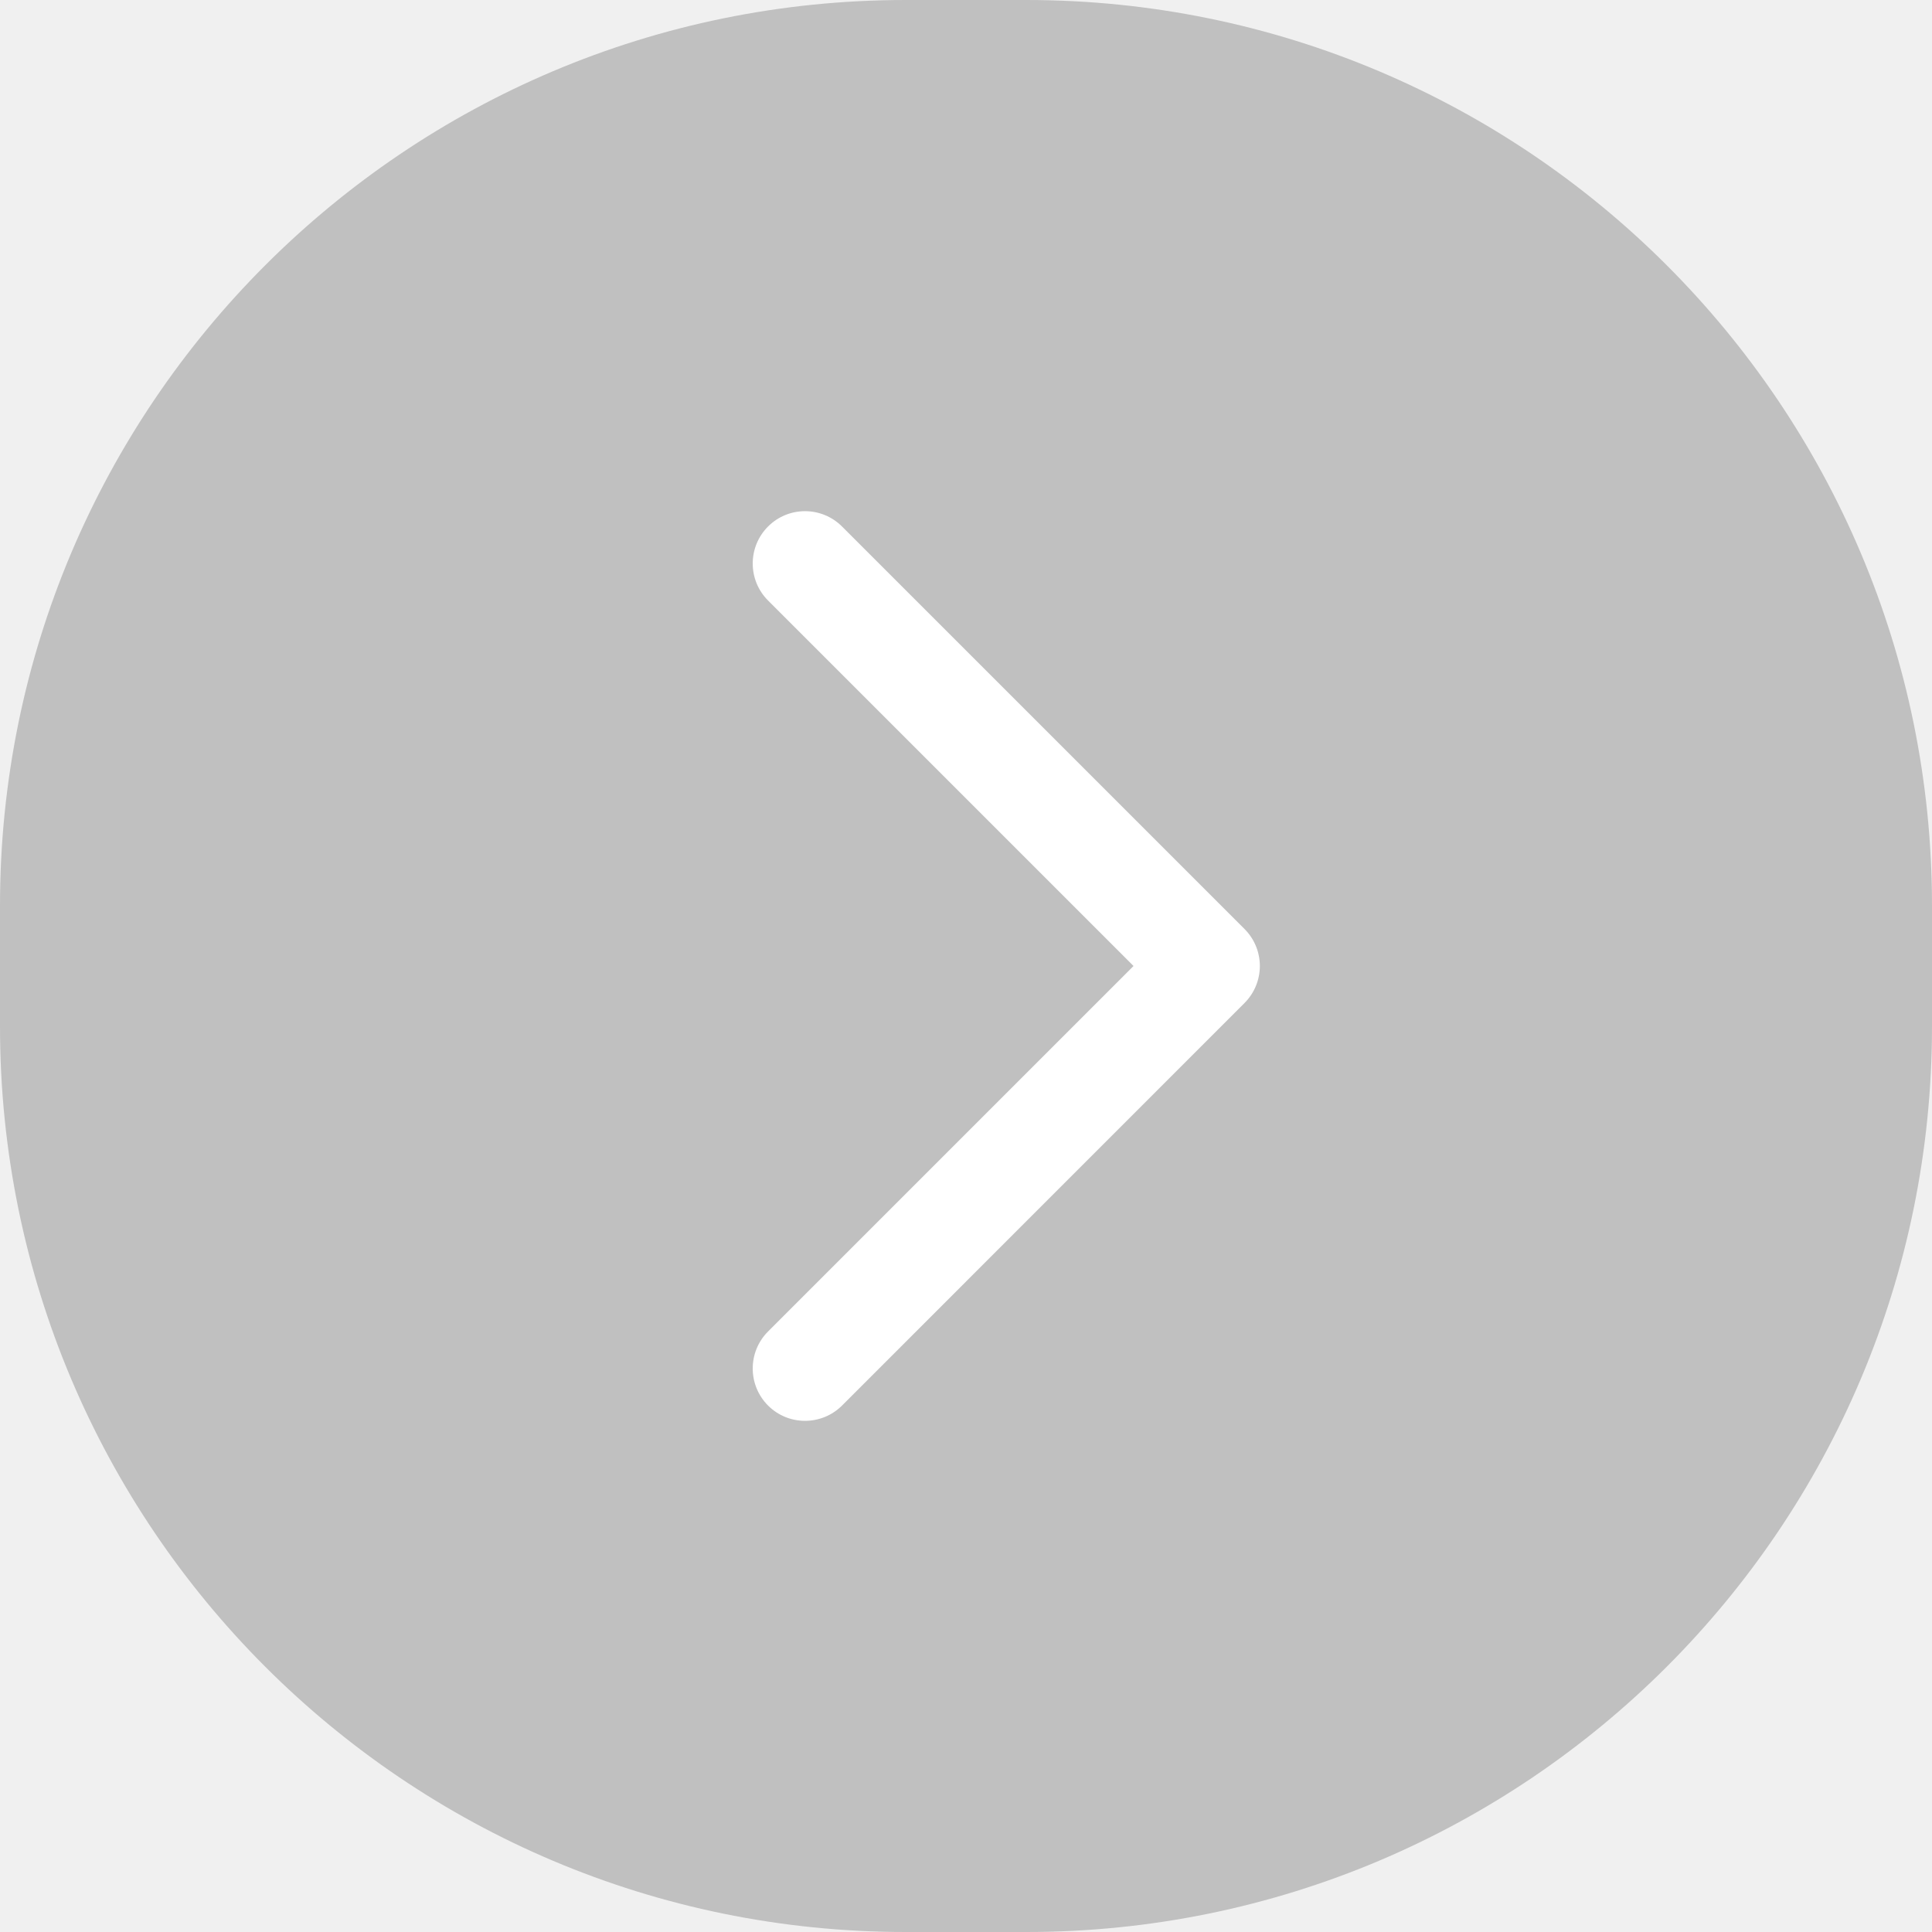
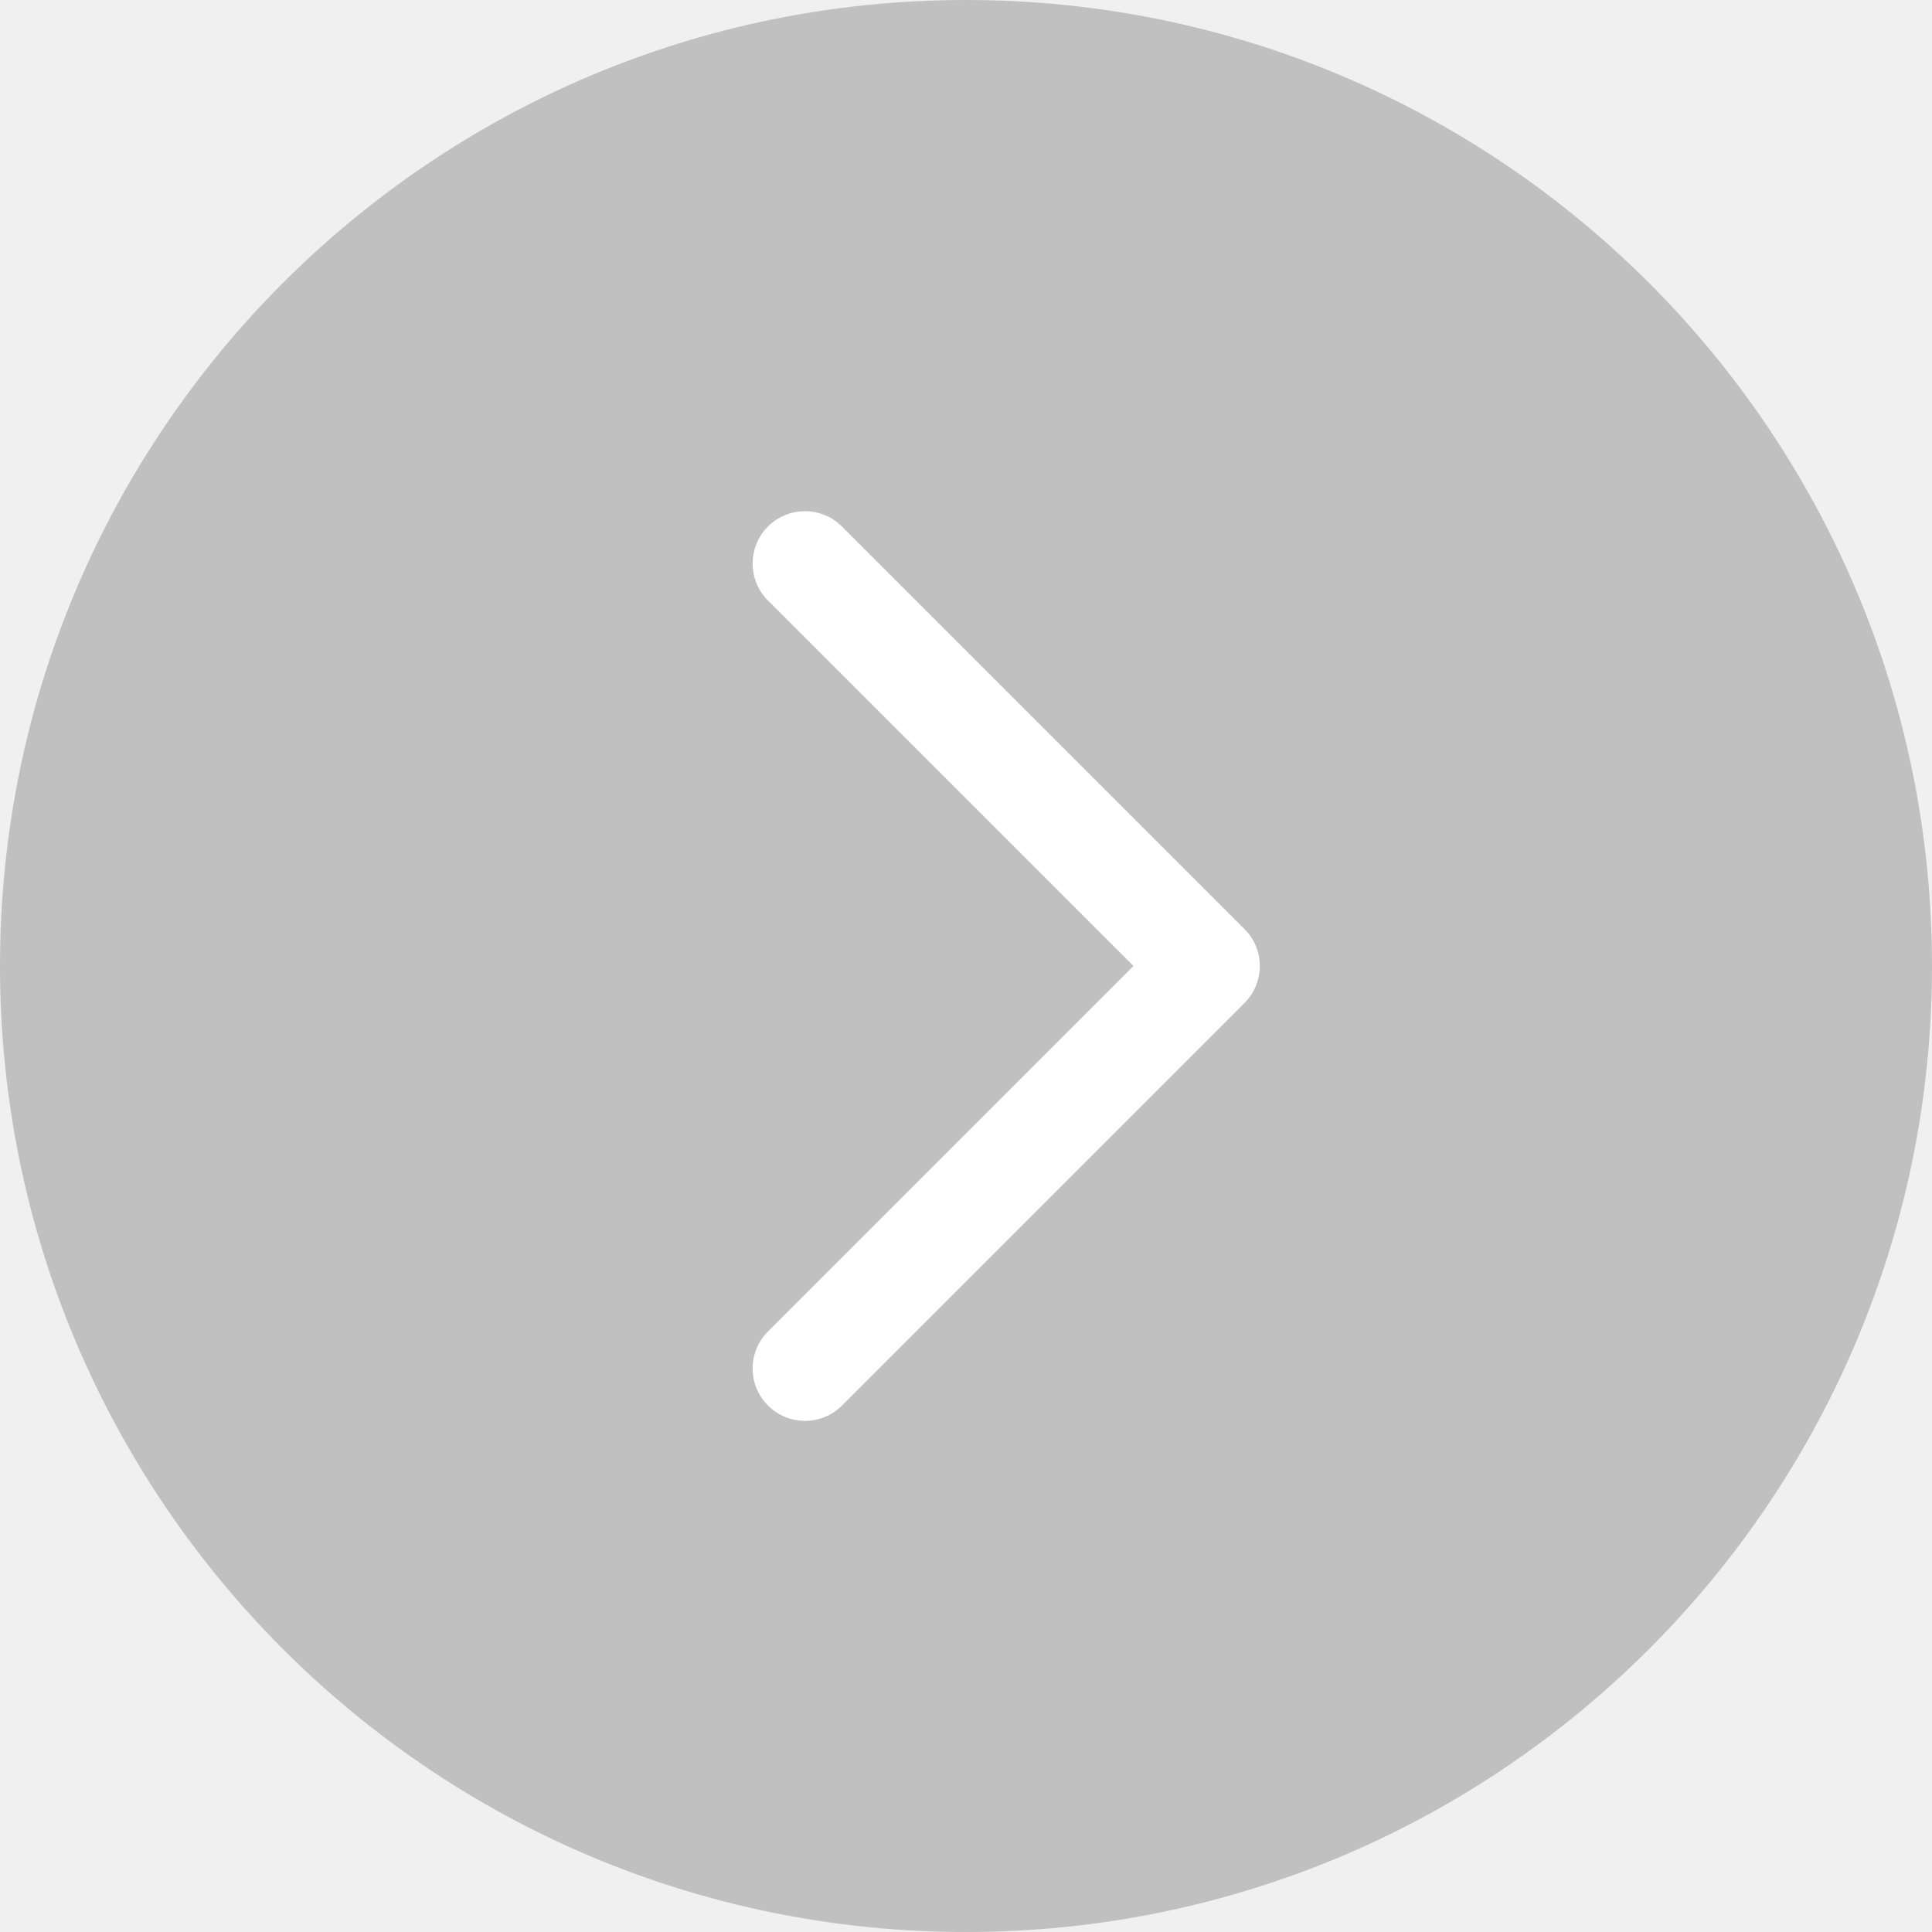
- <svg xmlns="http://www.w3.org/2000/svg" width="32" height="32" viewBox="0 0 32 32" fill="none">
+ <svg xmlns="http://www.w3.org/2000/svg" width="36" height="36" viewBox="0 0 36 36" fill="none">
  <g filter="url(#filter0_b_1008_18969)">
-     <rect width="32" height="32" rx="15" fill="black" fill-opacity="0.2" />
-     <path fill-rule="evenodd" clip-rule="evenodd" d="M20.867 16C20.867 16.23 20.776 16.45 20.613 16.613L13.947 23.28C13.608 23.618 13.059 23.618 12.721 23.28C12.383 22.941 12.383 22.392 12.721 22.054L18.775 16L12.721 9.946C12.383 9.608 12.383 9.059 12.721 8.721C13.059 8.382 13.608 8.382 13.947 8.721L20.613 15.387C20.776 15.55 20.867 15.77 20.867 16Z" fill="white" />
+     <rect width="36" height="36" rx="18" fill="black" fill-opacity="0.2" />
+     <path fill-rule="evenodd" clip-rule="evenodd" d="M23.475 18C23.475 18.259 23.372 18.507 23.189 18.69L15.689 26.19C15.308 26.571 14.691 26.571 14.31 26.19C13.929 25.809 13.929 25.192 14.31 24.811L21.121 18L14.31 11.19C13.929 10.809 13.929 10.192 14.31 9.811C14.691 9.43 15.308 9.43 15.689 9.811L23.189 17.311C23.372 17.494 23.475 17.742 23.475 18Z" fill="white" />
  </g>
  <defs>
-     <filter id="filter0_b_1008_18969" x="-40" y="-40" width="112" height="112" filterUnits="userSpaceOnUse" color-interpolation-filters="sRGB">
+     <filter id="filter0_b_1008_18969" x="-20" y="-20" width="76" height="76" filterUnits="userSpaceOnUse" color-interpolation-filters="sRGB">
      <feFlood flood-opacity="0" result="BackgroundImageFix" />
-       <feGaussianBlur in="BackgroundImageFix" stdDeviation="20" />
+       <feGaussianBlur in="BackgroundImageFix" stdDeviation="10" />
      <feComposite in2="SourceAlpha" operator="in" result="effect1_backgroundBlur_1008_18969" />
      <feBlend mode="normal" in="SourceGraphic" in2="effect1_backgroundBlur_1008_18969" result="shape" />
    </filter>
  </defs>
</svg>
